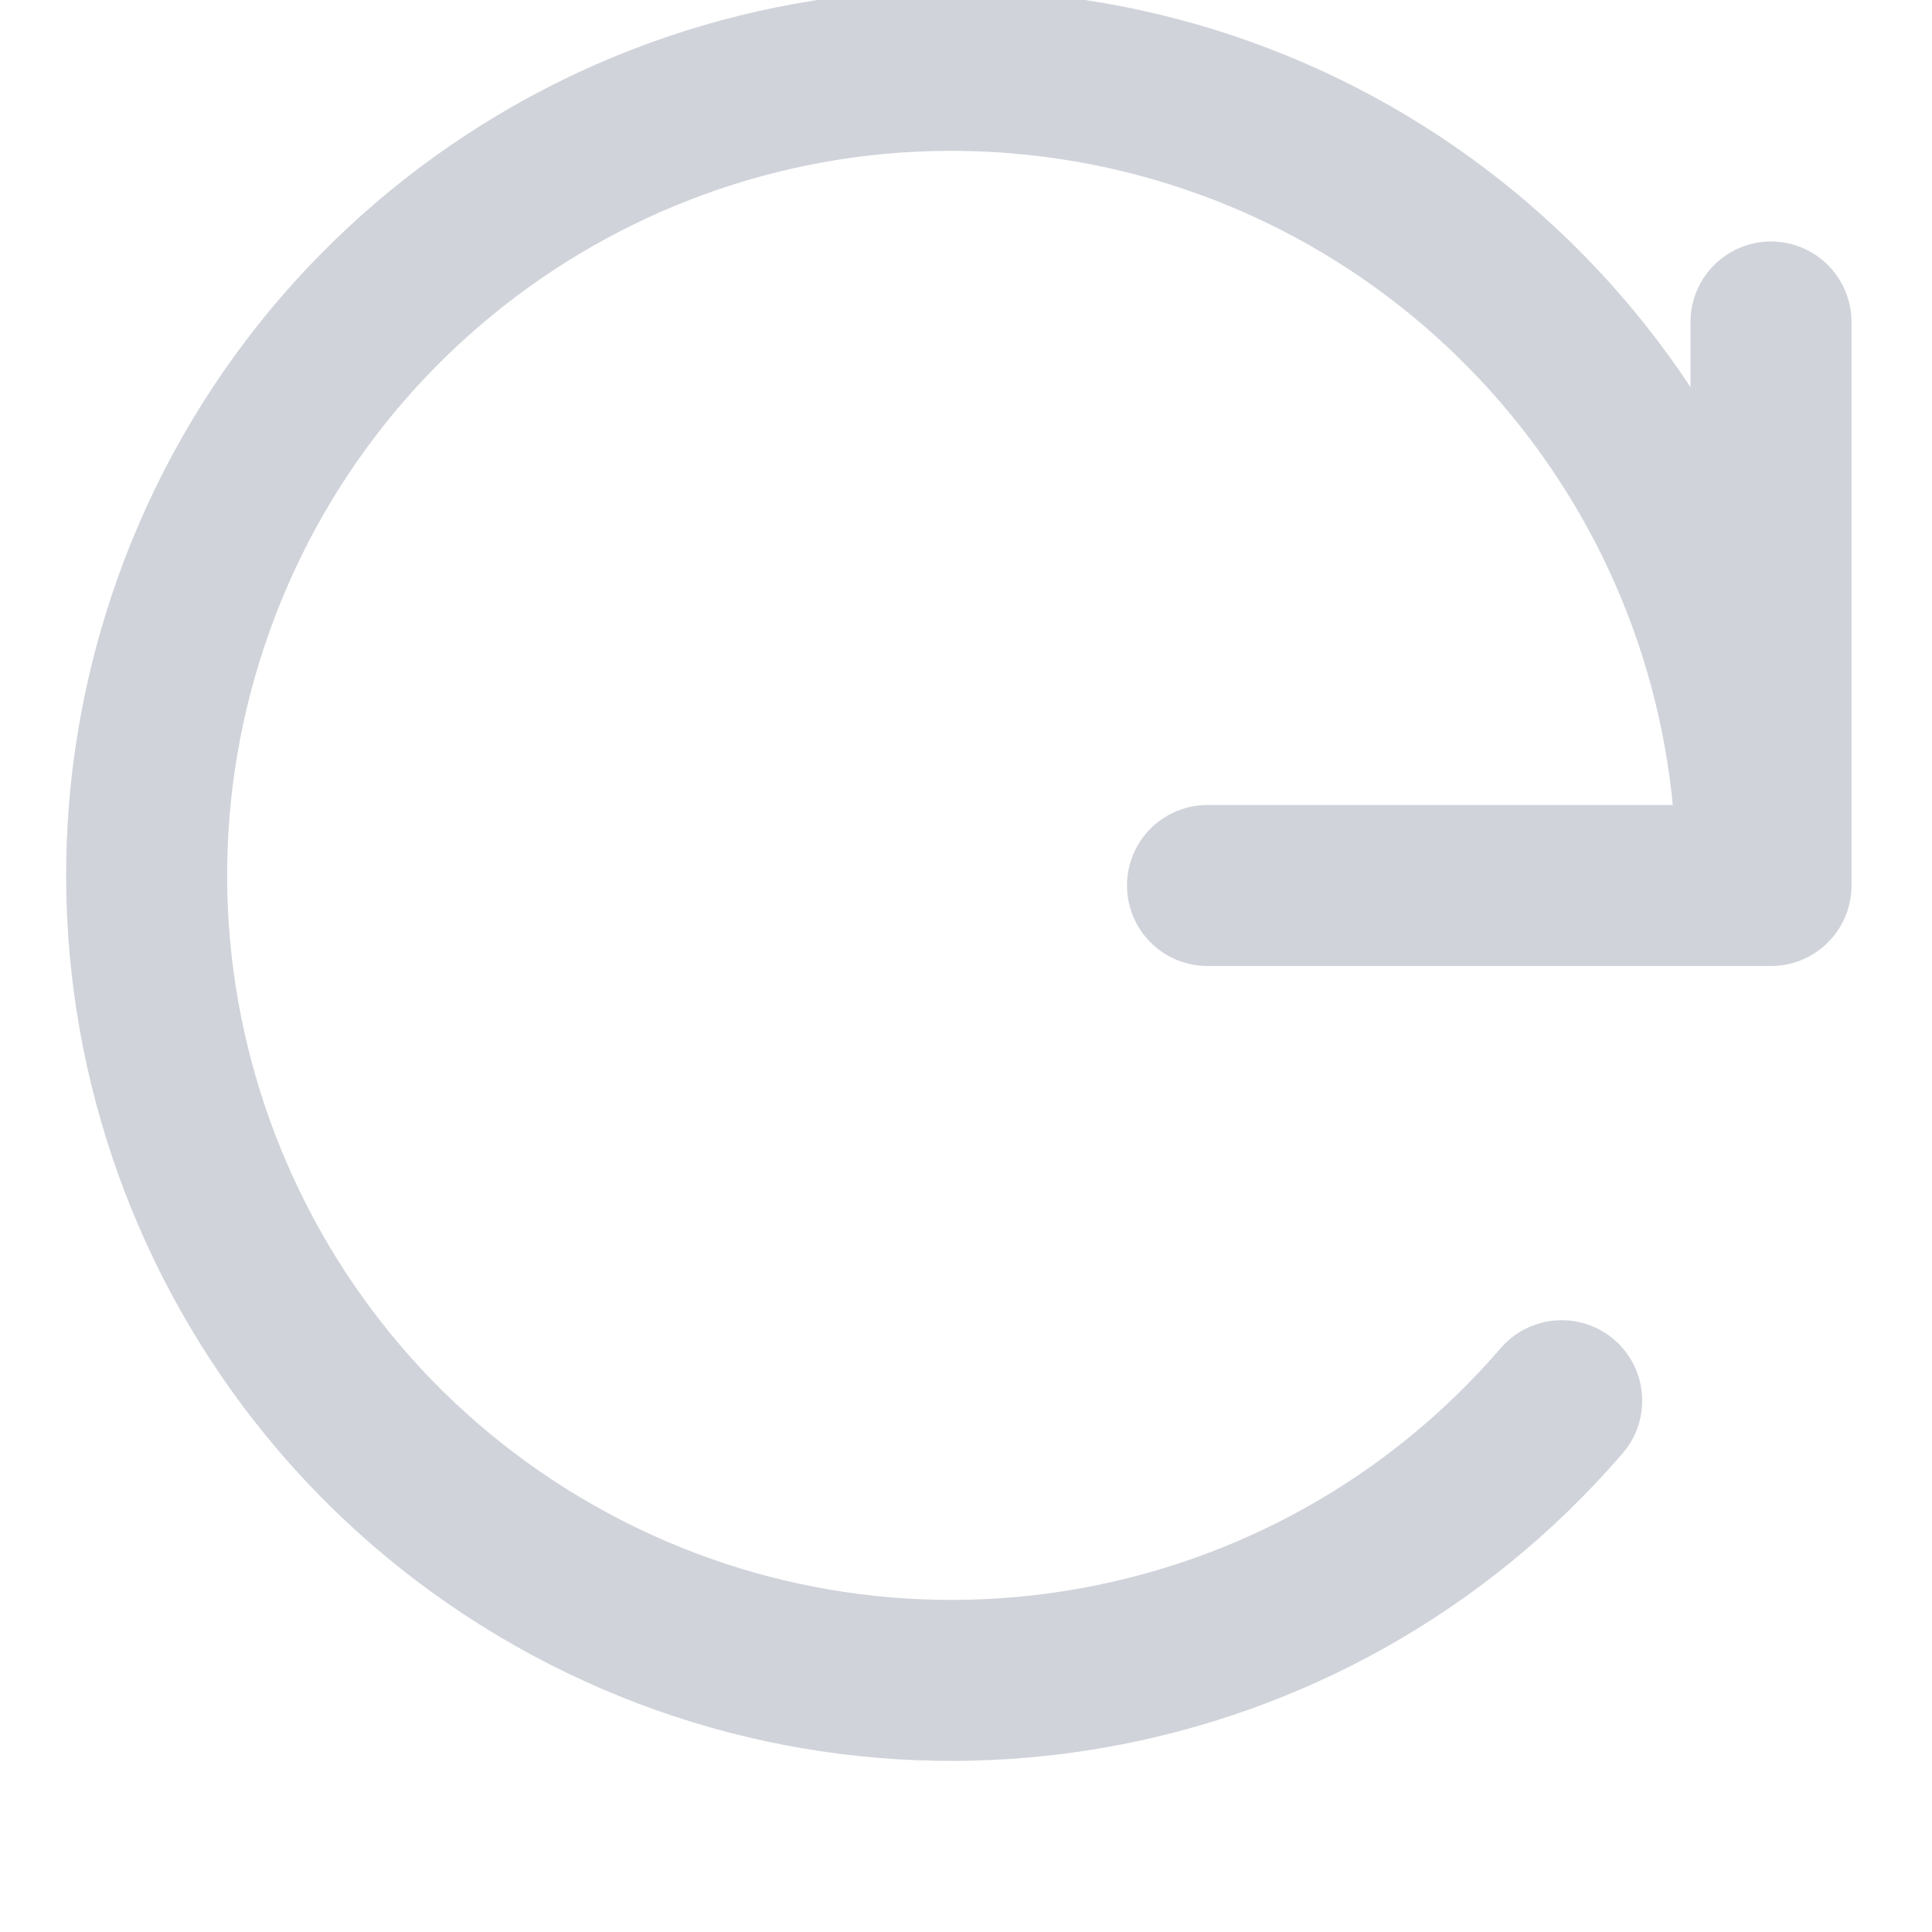
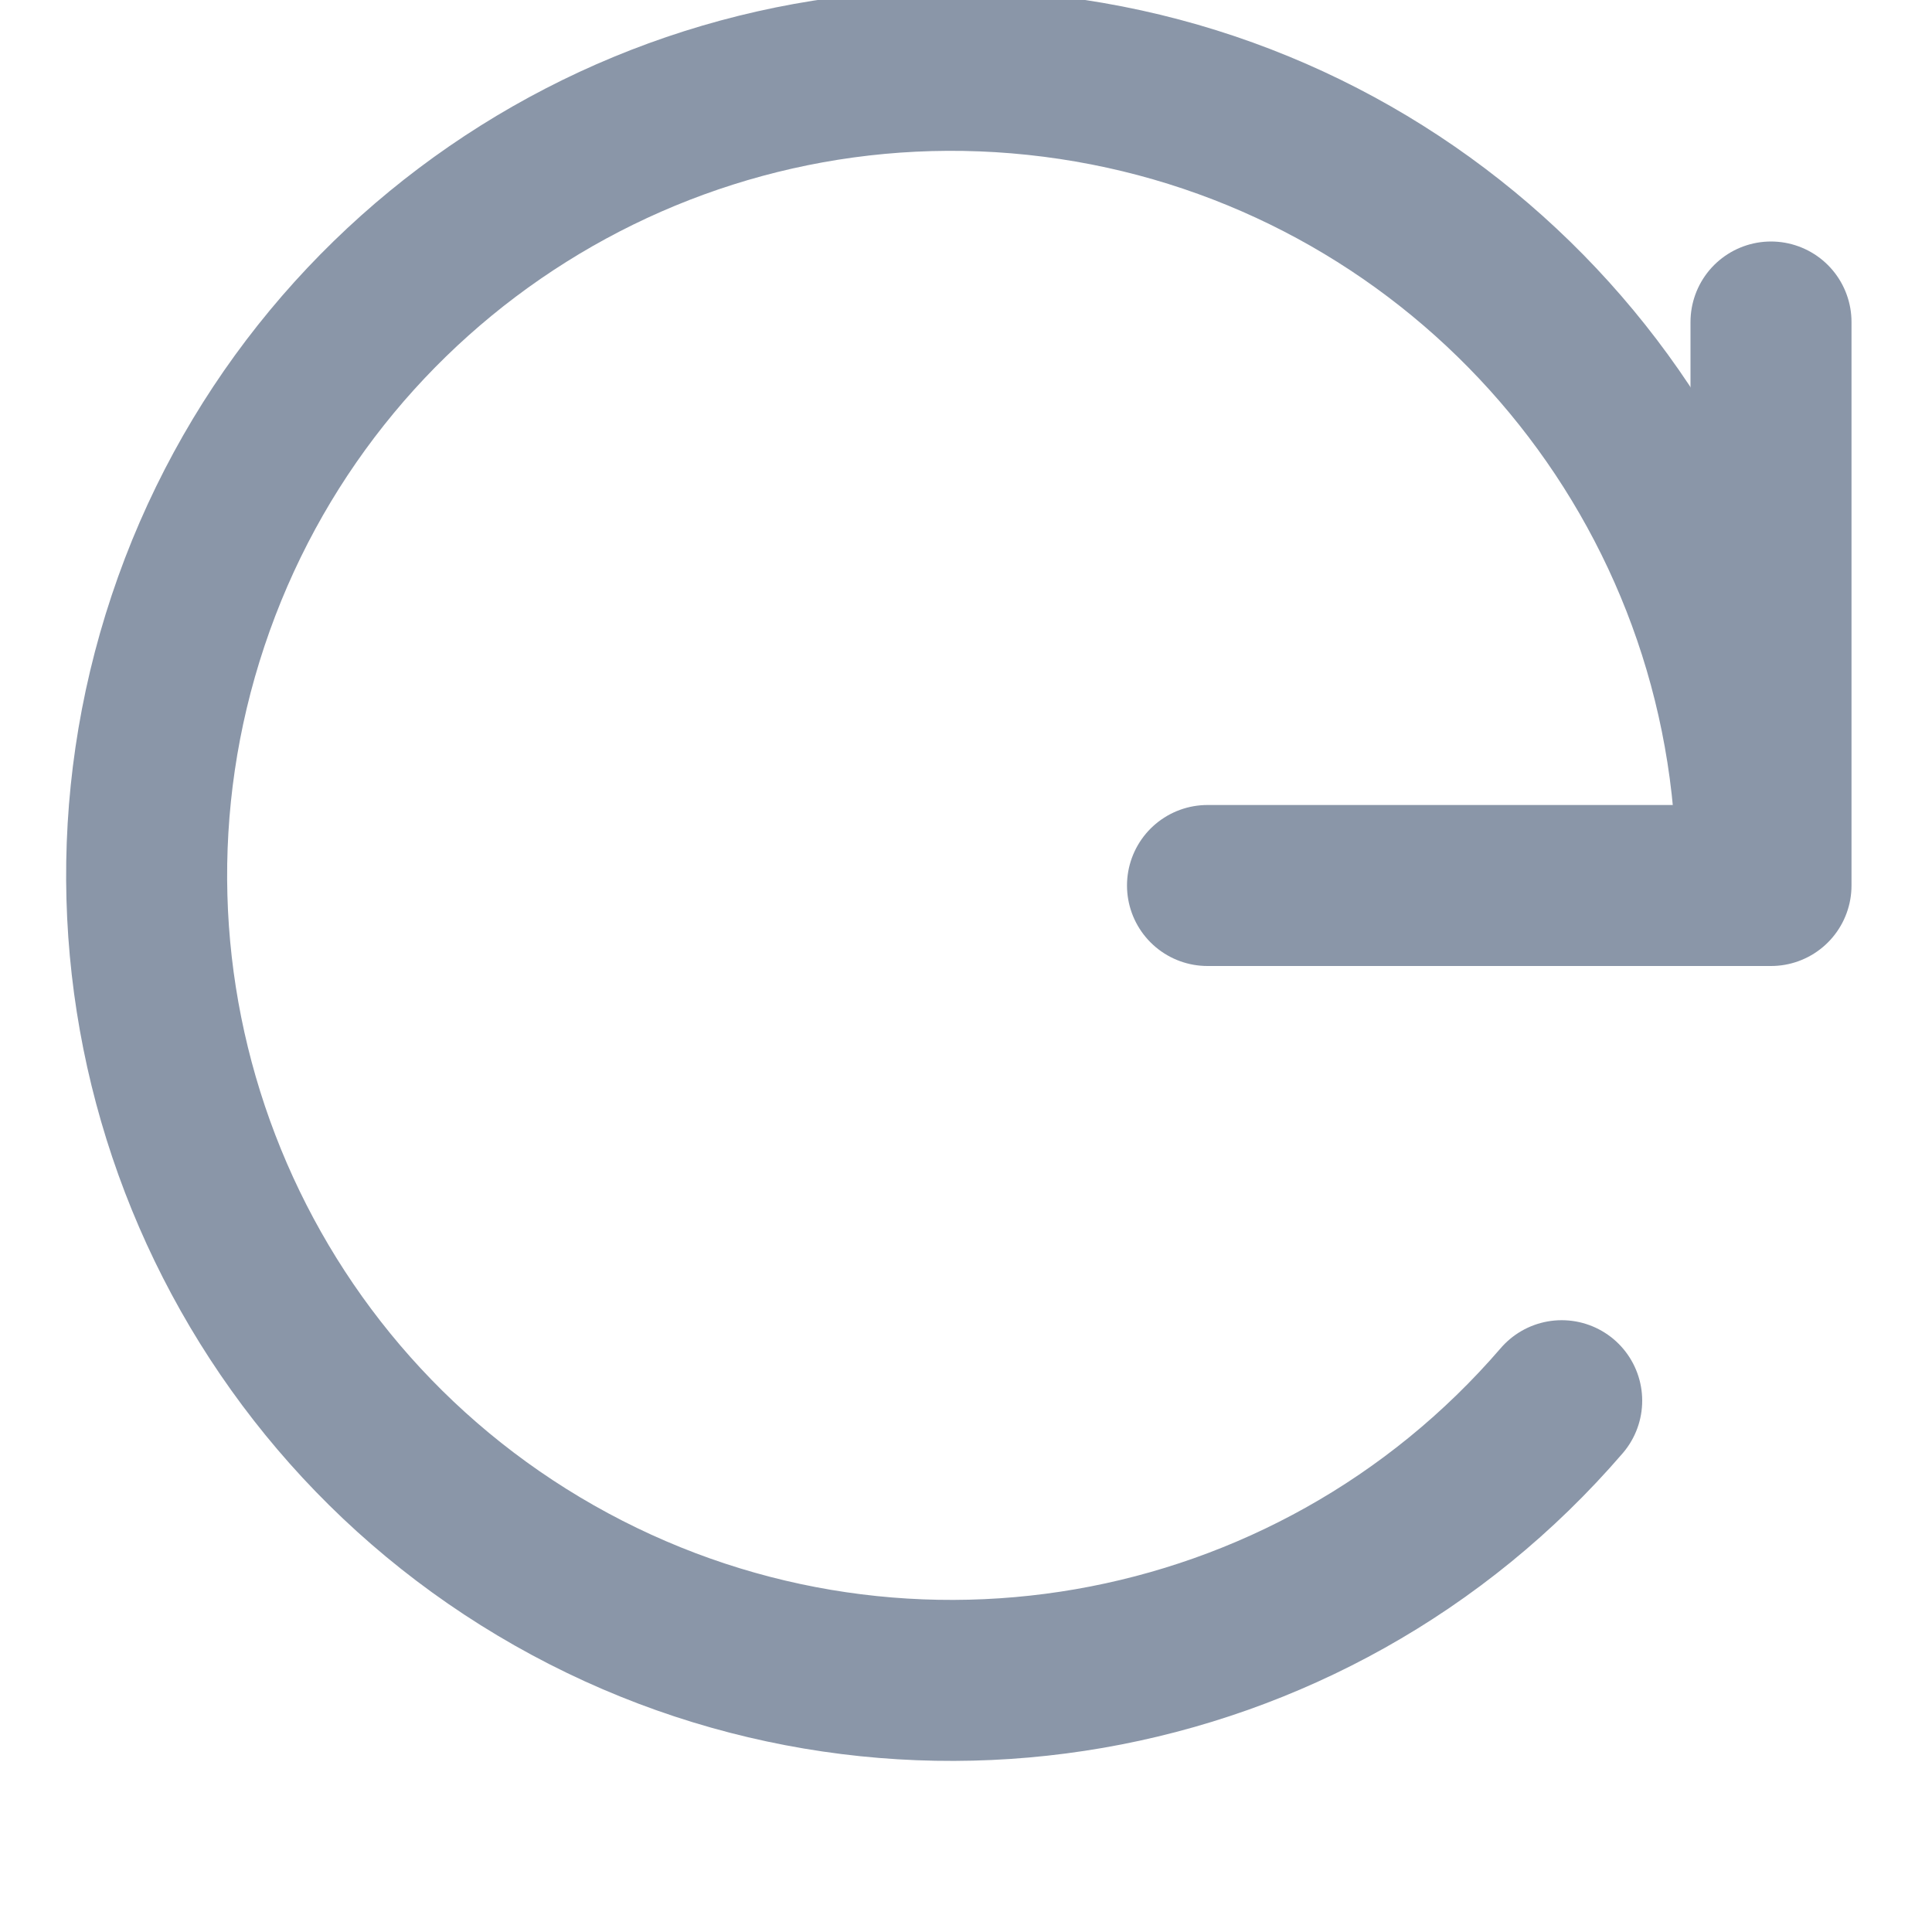
- <svg xmlns="http://www.w3.org/2000/svg" width="24" height="24" viewBox="0 0 24 24" fill="none" stroke="currentColor" style="color: #D0D3DA" stroke-width="2" stroke-linecap="round" stroke-linejoin="round">
+ <svg xmlns="http://www.w3.org/2000/svg" width="24" height="24" viewBox="0 0 24 24" fill="none" stroke="currentColor" style="color: #8A96A8" stroke-width="2" stroke-linecap="round" stroke-linejoin="round">
  <path d="M21.8 10.2a10 10 0 1 0-2.4 7.2" />
  <path d="M22 4v7h-7" />
</svg>
